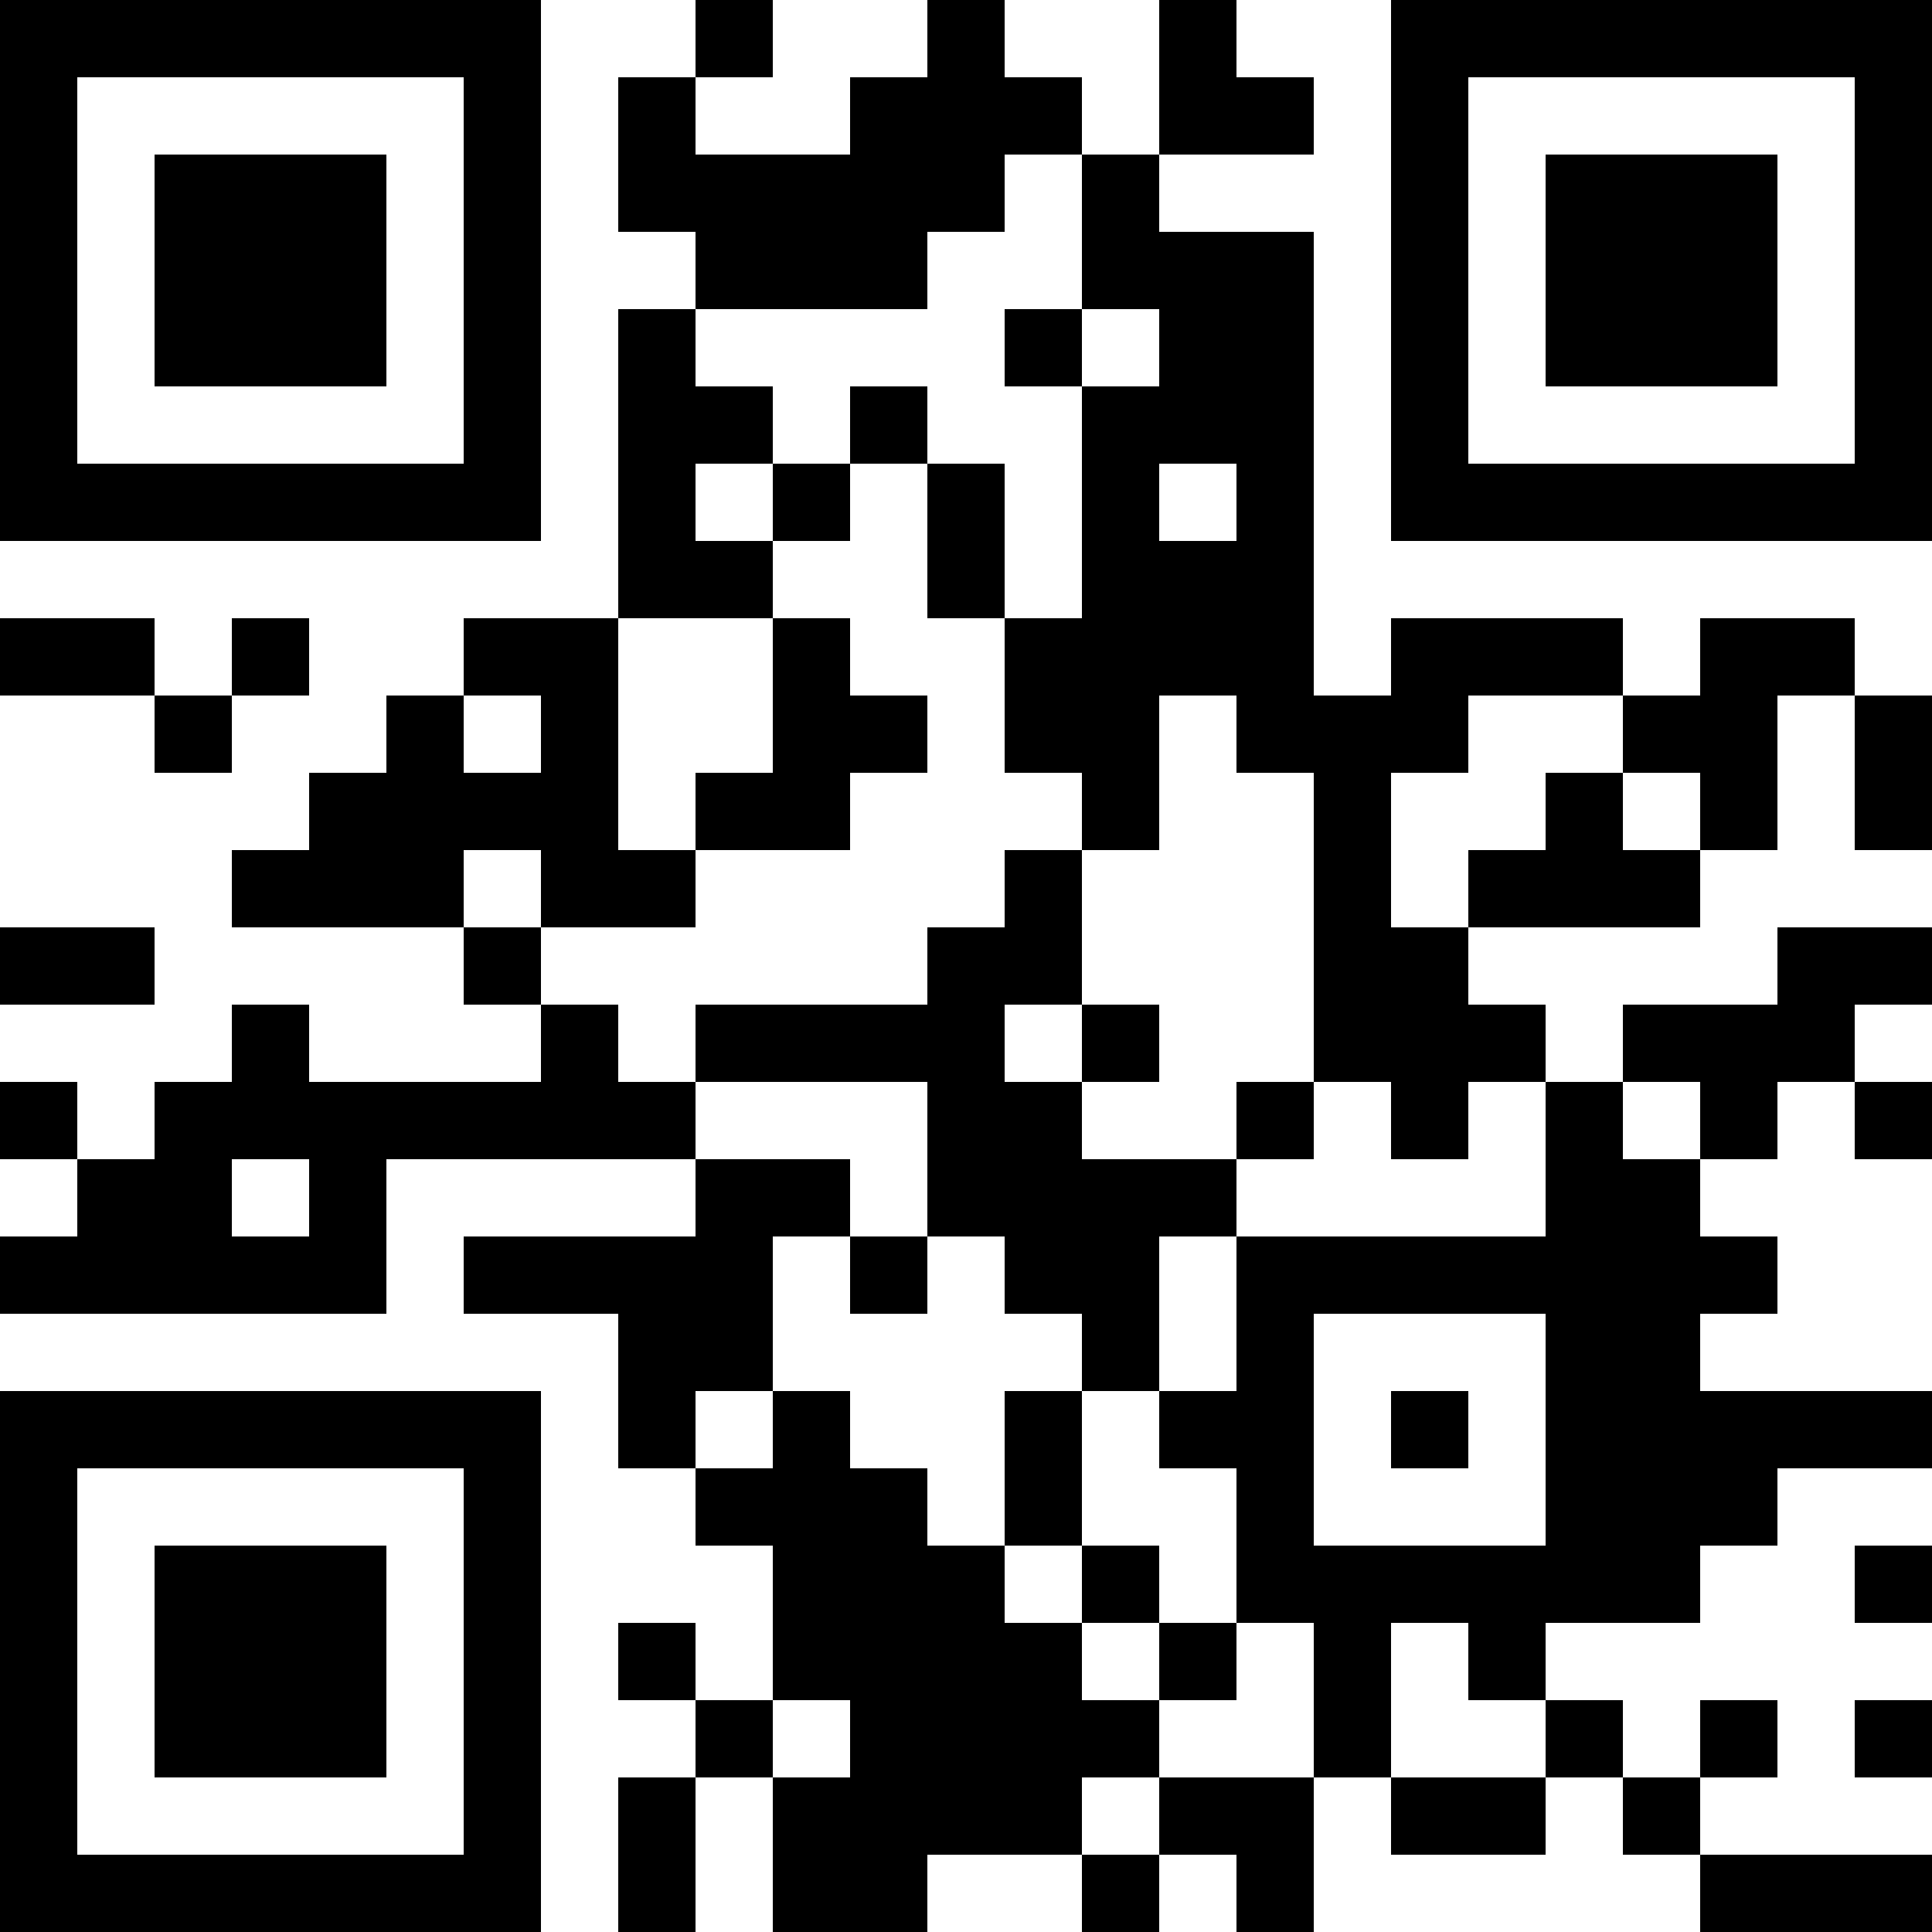
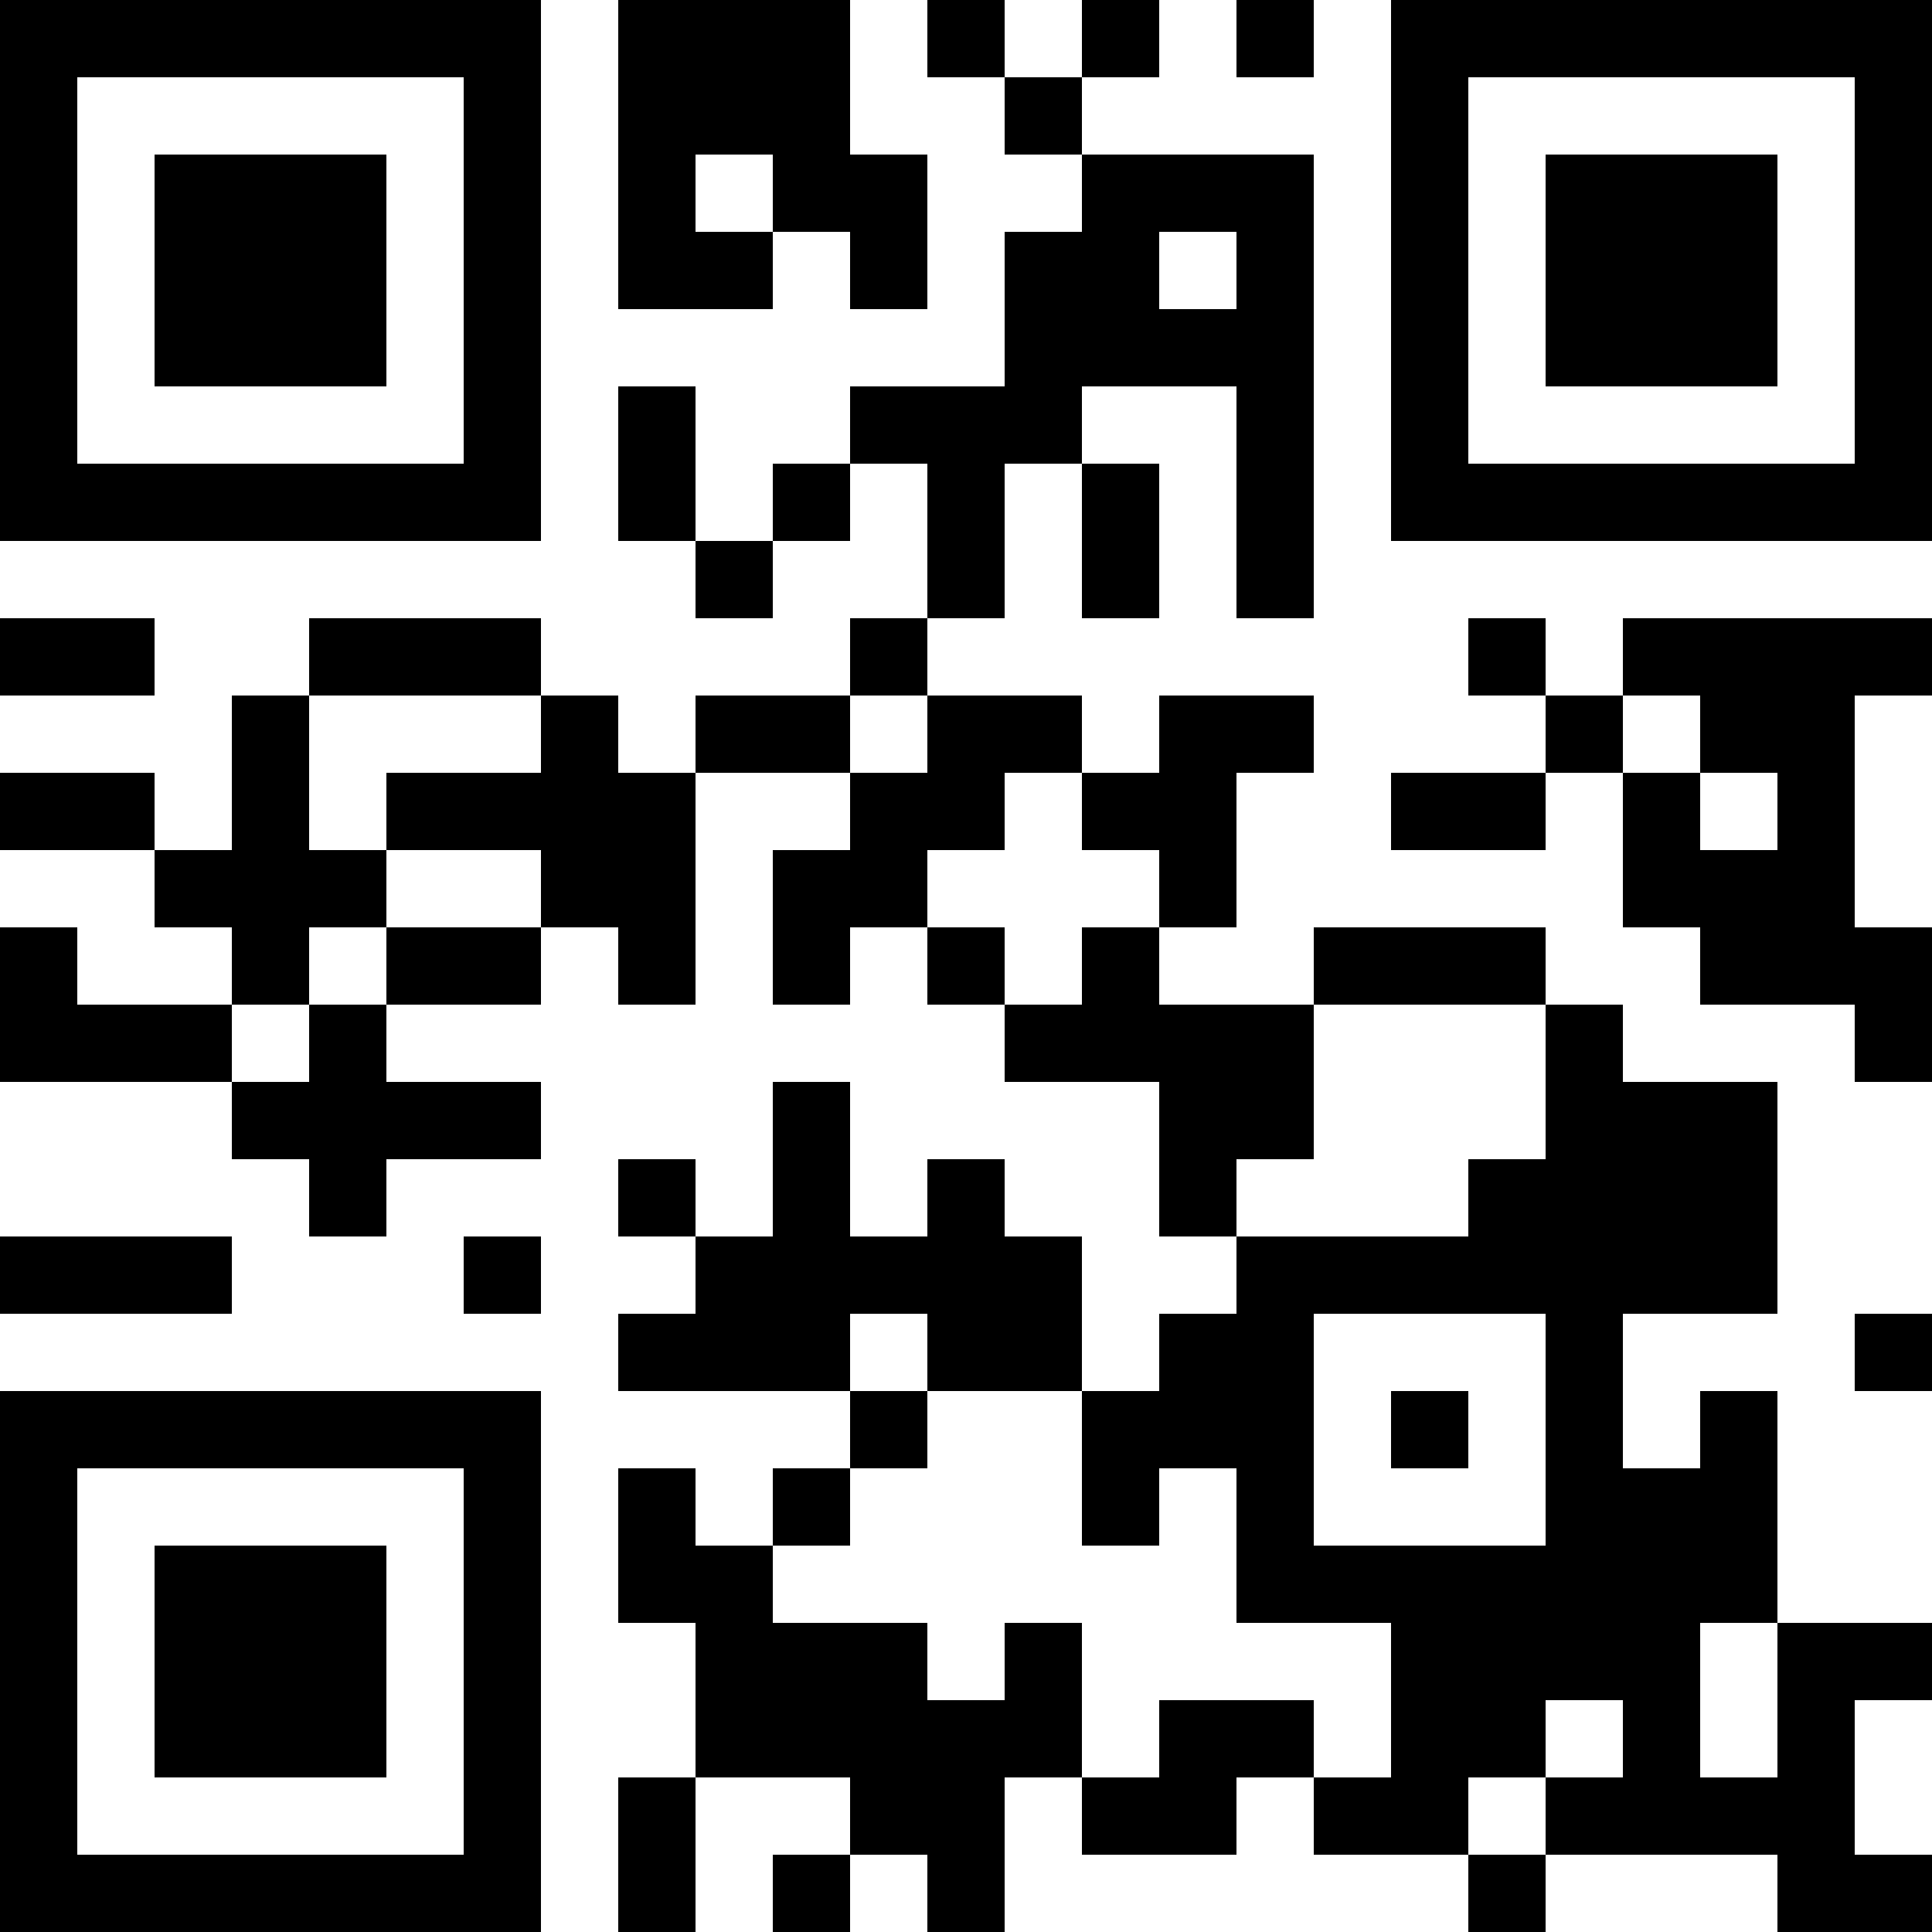
<svg xmlns="http://www.w3.org/2000/svg" version="1.1" width="300" height="300" viewBox="0 0 300 300">
  <rect x="0" y="0" width="300" height="300" fill="#ffffff" />
  <g transform="scale(12)">
    <g transform="translate(0,0)">
-       <path fill-rule="evenodd" d="M9 0L9 1L8 1L8 3L9 3L9 4L8 4L8 8L6 8L6 9L5 9L5 10L4 10L4 11L3 11L3 12L6 12L6 13L7 13L7 14L4 14L4 13L3 13L3 14L2 14L2 15L1 15L1 14L0 14L0 15L1 15L1 16L0 16L0 17L5 17L5 15L9 15L9 16L6 16L6 17L8 17L8 19L9 19L9 20L10 20L10 22L9 22L9 21L8 21L8 22L9 22L9 23L8 23L8 25L9 25L9 23L10 23L10 25L12 25L12 24L14 24L14 25L15 25L15 24L16 24L16 25L17 25L17 23L18 23L18 24L20 24L20 23L21 23L21 24L22 24L22 25L25 25L25 24L22 24L22 23L23 23L23 22L22 22L22 23L21 23L21 22L20 22L20 21L22 21L22 20L23 20L23 19L25 19L25 18L22 18L22 17L23 17L23 16L22 16L22 15L23 15L23 14L24 14L24 15L25 15L25 14L24 14L24 13L25 13L25 12L23 12L23 13L21 13L21 14L20 14L20 13L19 13L19 12L22 12L22 11L23 11L23 9L24 9L24 11L25 11L25 9L24 9L24 8L22 8L22 9L21 9L21 8L18 8L18 9L17 9L17 3L15 3L15 2L17 2L17 1L16 1L16 0L15 0L15 2L14 2L14 1L13 1L13 0L12 0L12 1L11 1L11 2L9 2L9 1L10 1L10 0ZM13 2L13 3L12 3L12 4L9 4L9 5L10 5L10 6L9 6L9 7L10 7L10 8L8 8L8 11L9 11L9 12L7 12L7 11L6 11L6 12L7 12L7 13L8 13L8 14L9 14L9 15L11 15L11 16L10 16L10 18L9 18L9 19L10 19L10 18L11 18L11 19L12 19L12 20L13 20L13 21L14 21L14 22L15 22L15 23L14 23L14 24L15 24L15 23L17 23L17 21L16 21L16 19L15 19L15 18L16 18L16 16L20 16L20 14L19 14L19 15L18 15L18 14L17 14L17 10L16 10L16 9L15 9L15 11L14 11L14 10L13 10L13 8L14 8L14 5L15 5L15 4L14 4L14 2ZM13 4L13 5L14 5L14 4ZM11 5L11 6L10 6L10 7L11 7L11 6L12 6L12 8L13 8L13 6L12 6L12 5ZM15 6L15 7L16 7L16 6ZM0 8L0 9L2 9L2 10L3 10L3 9L4 9L4 8L3 8L3 9L2 9L2 8ZM10 8L10 10L9 10L9 11L11 11L11 10L12 10L12 9L11 9L11 8ZM6 9L6 10L7 10L7 9ZM19 9L19 10L18 10L18 12L19 12L19 11L20 11L20 10L21 10L21 11L22 11L22 10L21 10L21 9ZM13 11L13 12L12 12L12 13L9 13L9 14L12 14L12 16L11 16L11 17L12 17L12 16L13 16L13 17L14 17L14 18L13 18L13 20L14 20L14 21L15 21L15 22L16 22L16 21L15 21L15 20L14 20L14 18L15 18L15 16L16 16L16 15L17 15L17 14L16 14L16 15L14 15L14 14L15 14L15 13L14 13L14 11ZM0 12L0 13L2 13L2 12ZM13 13L13 14L14 14L14 13ZM21 14L21 15L22 15L22 14ZM3 15L3 16L4 16L4 15ZM17 17L17 20L20 20L20 17ZM18 18L18 19L19 19L19 18ZM24 20L24 21L25 21L25 20ZM18 21L18 23L20 23L20 22L19 22L19 21ZM10 22L10 23L11 23L11 22ZM24 22L24 23L25 23L25 22ZM0 0L0 7L7 7L7 0ZM1 1L1 6L6 6L6 1ZM2 2L2 5L5 5L5 2ZM18 0L18 7L25 7L25 0ZM19 1L19 6L24 6L24 1ZM20 2L20 5L23 5L23 2ZM0 18L0 25L7 25L7 18ZM1 19L1 24L6 24L6 19ZM2 20L2 23L5 23L5 20Z" fill="#000000" />
+       <path fill-rule="evenodd" d="M8 0L8 4L10 4L10 3L11 3L11 4L12 4L12 2L11 2L11 0ZM12 0L12 1L13 1L13 2L14 2L14 3L13 3L13 5L11 5L11 6L10 6L10 7L9 7L9 5L8 5L8 7L9 7L9 8L10 8L10 7L11 7L11 6L12 6L12 8L11 8L11 9L9 9L9 10L8 10L8 9L7 9L7 8L4 8L4 9L3 9L3 11L2 11L2 10L0 10L0 11L2 11L2 12L3 12L3 13L1 13L1 12L0 12L0 14L3 14L3 15L4 15L4 16L5 16L5 15L7 15L7 14L5 14L5 13L7 13L7 12L8 12L8 13L9 13L9 10L11 10L11 11L10 11L10 13L11 13L11 12L12 12L12 13L13 13L13 14L15 14L15 16L16 16L16 17L15 17L15 18L14 18L14 16L13 16L13 15L12 15L12 16L11 16L11 14L10 14L10 16L9 16L9 15L8 15L8 16L9 16L9 17L8 17L8 18L11 18L11 19L10 19L10 20L9 20L9 19L8 19L8 21L9 21L9 23L8 23L8 25L9 25L9 23L11 23L11 24L10 24L10 25L11 25L11 24L12 24L12 25L13 25L13 23L14 23L14 24L16 24L16 23L17 23L17 24L19 24L19 25L20 25L20 24L23 24L23 25L25 25L25 24L24 24L24 22L25 22L25 21L23 21L23 18L22 18L22 19L21 19L21 17L23 17L23 14L21 14L21 13L20 13L20 12L17 12L17 13L15 13L15 12L16 12L16 10L17 10L17 9L15 9L15 10L14 10L14 9L12 9L12 8L13 8L13 6L14 6L14 8L15 8L15 6L14 6L14 5L16 5L16 8L17 8L17 2L14 2L14 1L15 1L15 0L14 0L14 1L13 1L13 0ZM16 0L16 1L17 1L17 0ZM9 2L9 3L10 3L10 2ZM15 3L15 4L16 4L16 3ZM0 8L0 9L2 9L2 8ZM19 8L19 9L20 9L20 10L18 10L18 11L20 11L20 10L21 10L21 12L22 12L22 13L24 13L24 14L25 14L25 12L24 12L24 9L25 9L25 8L21 8L21 9L20 9L20 8ZM4 9L4 11L5 11L5 12L4 12L4 13L3 13L3 14L4 14L4 13L5 13L5 12L7 12L7 11L5 11L5 10L7 10L7 9ZM11 9L11 10L12 10L12 9ZM21 9L21 10L22 10L22 11L23 11L23 10L22 10L22 9ZM13 10L13 11L12 11L12 12L13 12L13 13L14 13L14 12L15 12L15 11L14 11L14 10ZM17 13L17 15L16 15L16 16L19 16L19 15L20 15L20 13ZM0 16L0 17L3 17L3 16ZM6 16L6 17L7 17L7 16ZM11 17L11 18L12 18L12 19L11 19L11 20L10 20L10 21L12 21L12 22L13 22L13 21L14 21L14 23L15 23L15 22L17 22L17 23L18 23L18 21L16 21L16 19L15 19L15 20L14 20L14 18L12 18L12 17ZM17 17L17 20L20 20L20 17ZM24 17L24 18L25 18L25 17ZM18 18L18 19L19 19L19 18ZM22 21L22 23L23 23L23 21ZM20 22L20 23L19 23L19 24L20 24L20 23L21 23L21 22ZM0 0L0 7L7 7L7 0ZM1 1L1 6L6 6L6 1ZM2 2L2 5L5 5L5 2ZM18 0L18 7L25 7L25 0ZM19 1L19 6L24 6L24 1ZM20 2L20 5L23 5L23 2ZM0 18L0 25L7 25L7 18ZM1 19L1 24L6 24L6 19ZM2 20L2 23L5 23L5 20Z" fill="#000000" />
    </g>
  </g>
</svg>
